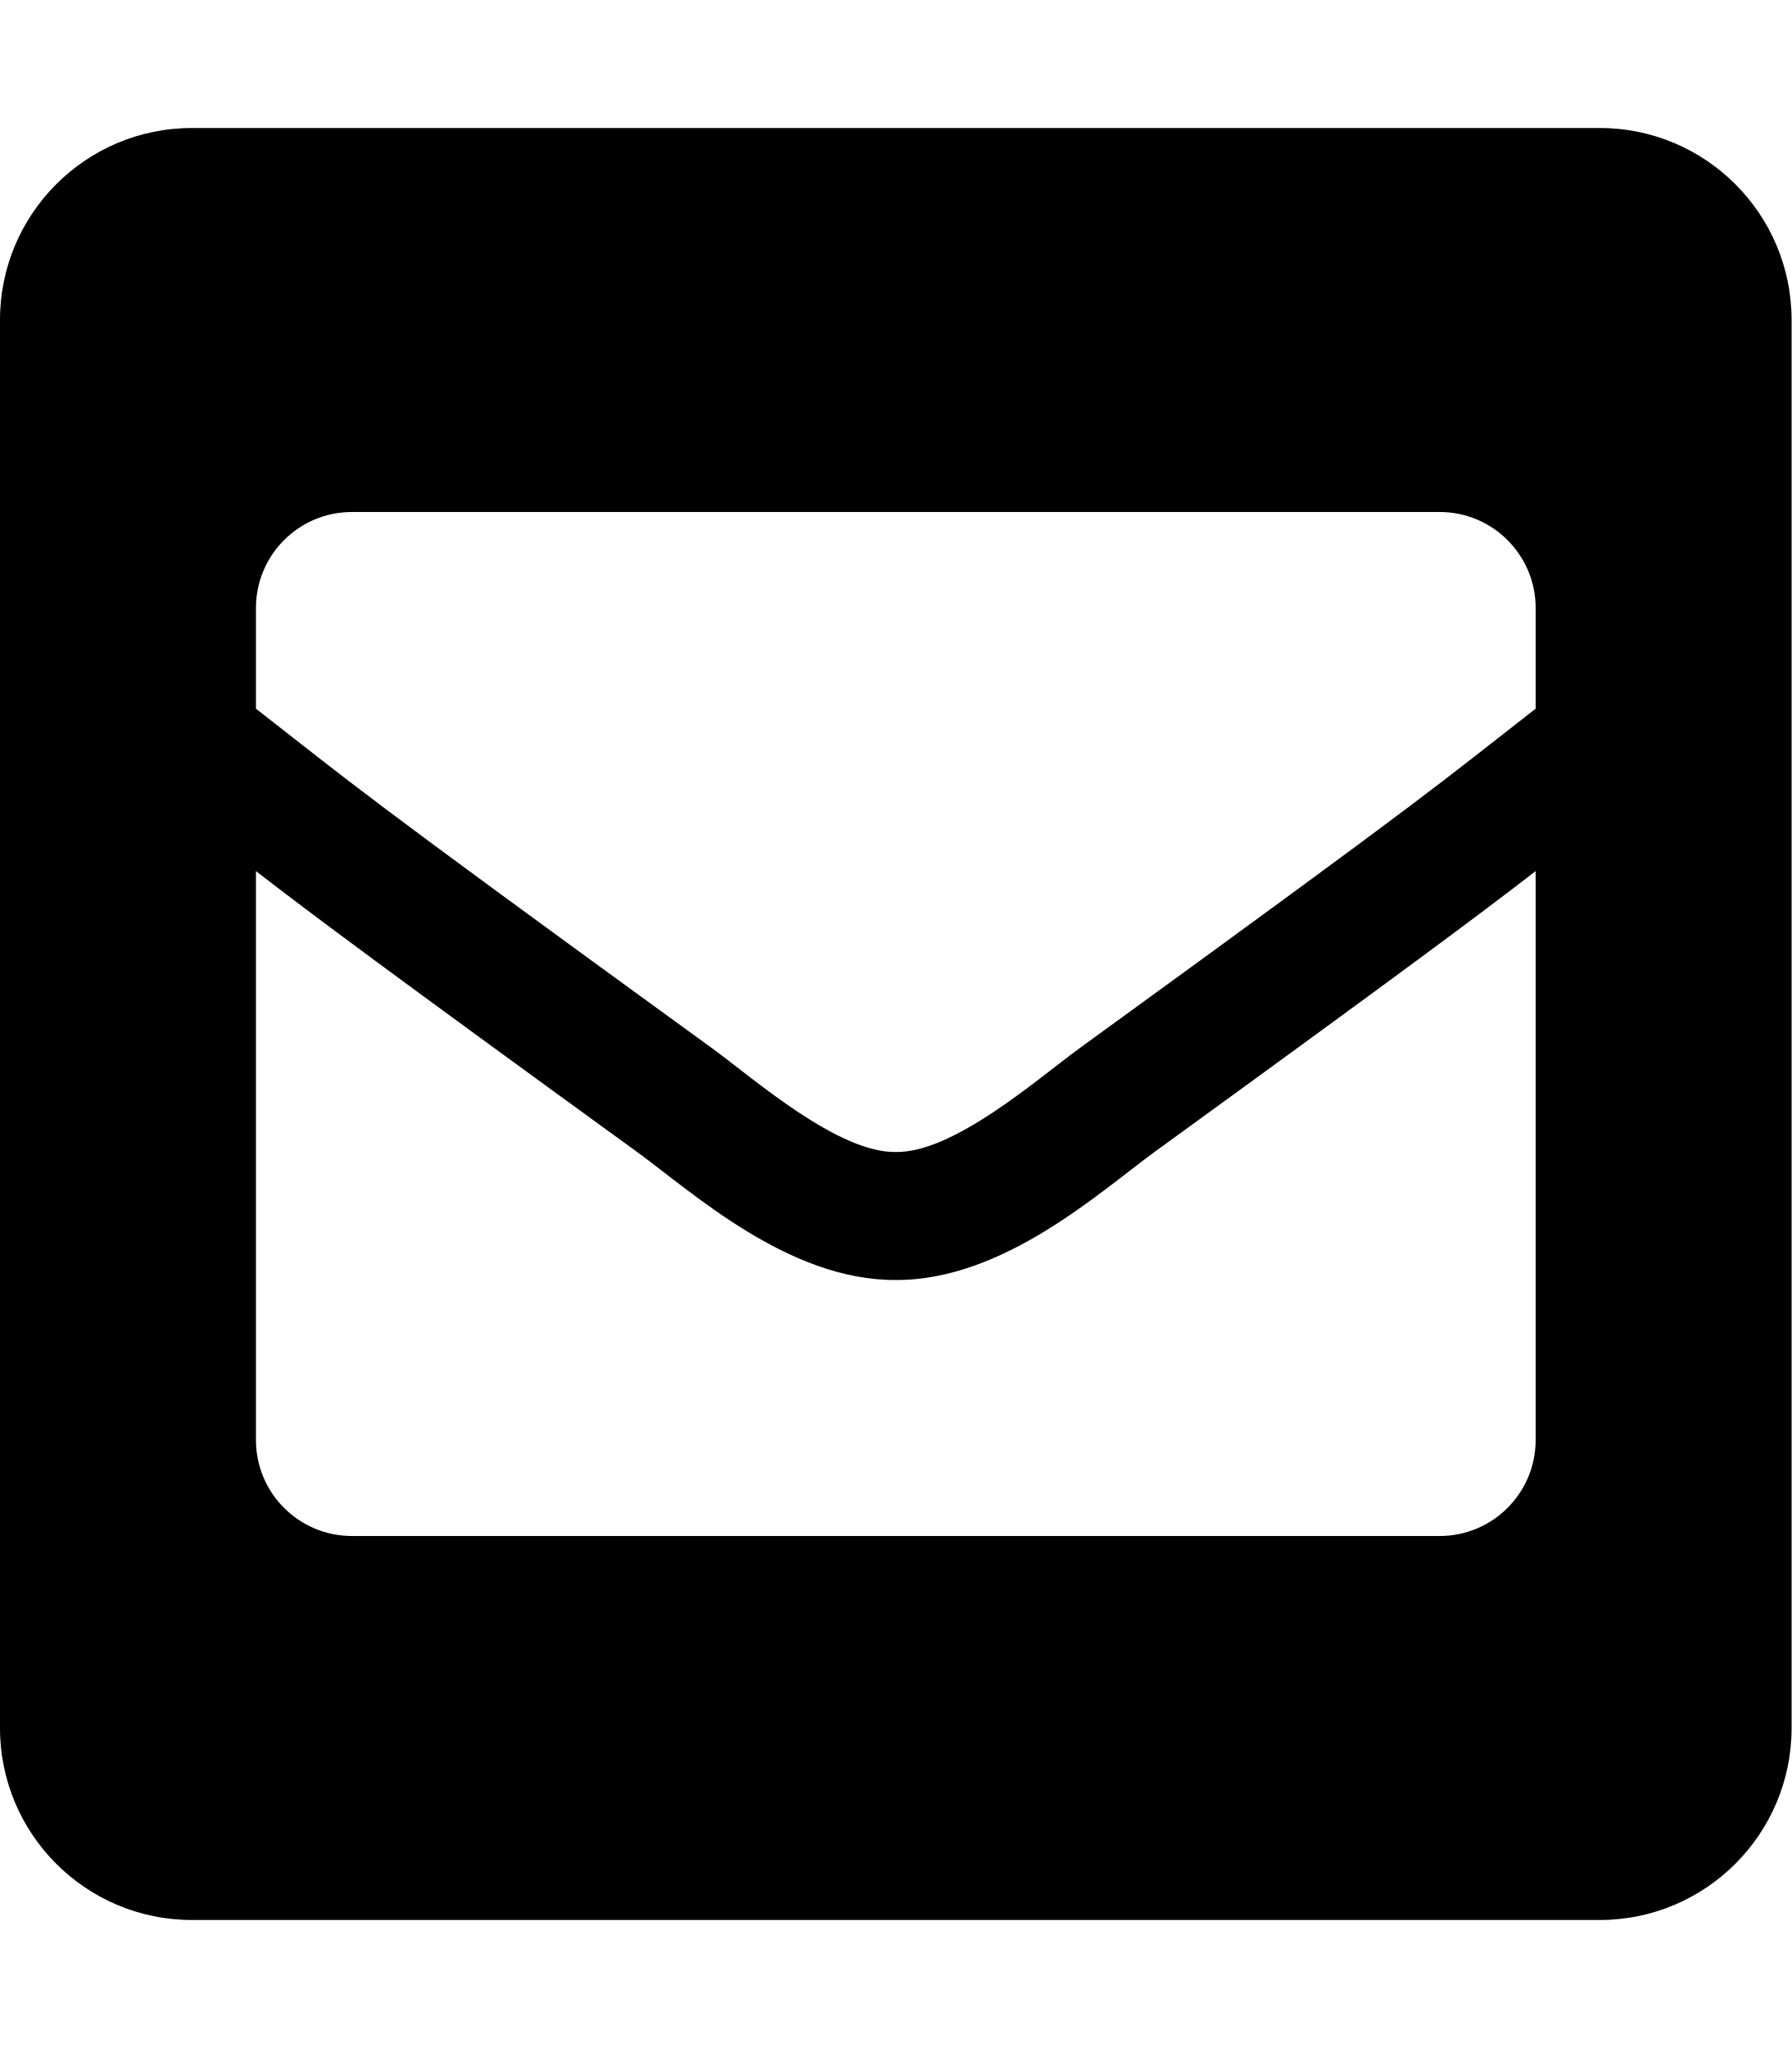
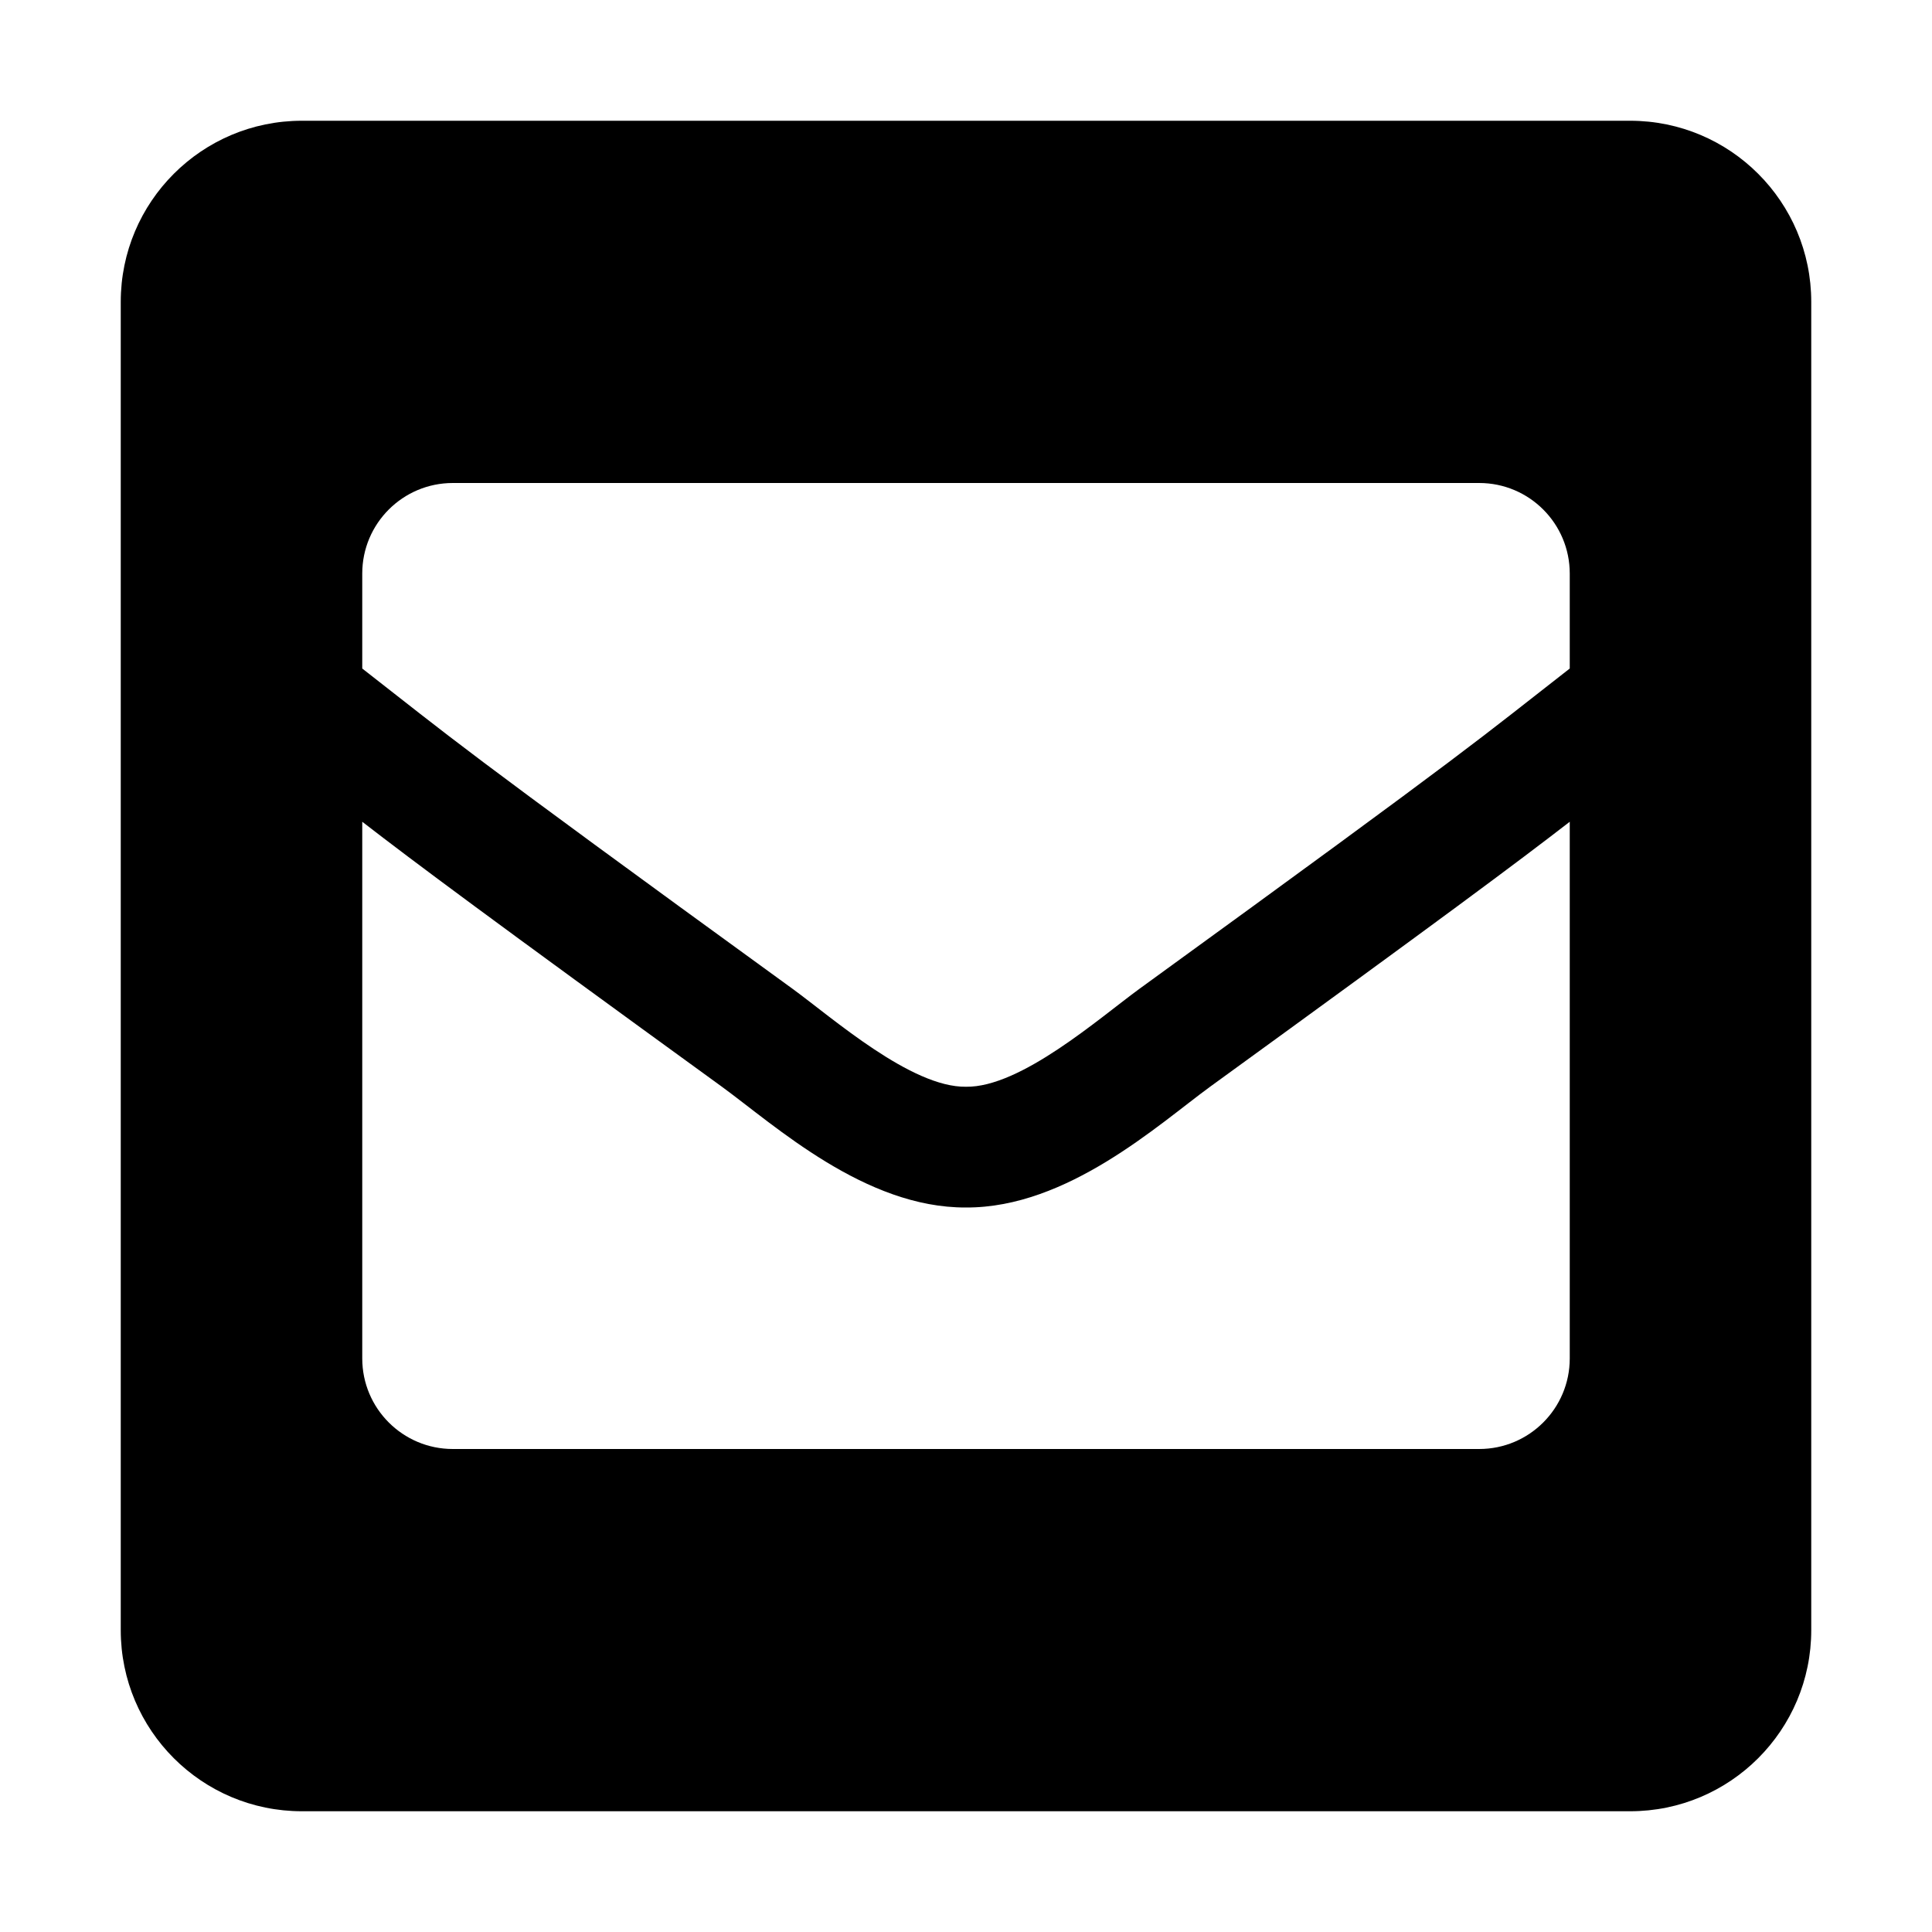
- <svg xmlns="http://www.w3.org/2000/svg" viewBox="0 0 448 512">
+ <svg xmlns="http://www.w3.org/2000/svg" width="128" height="128" viewBox="0 0 448 512">
  <path d="M400 32H48C21.49 32 0 53.49 0 80v352c0 26.51 21.49 48 48 48h352c26.51 0 48-21.49 48-48V80c0-26.51-21.49-48-48-48zM178.117 262.104C87.429 196.287 88.353 196.121 64 177.167V152c0-13.255 10.745-24 24-24h272c13.255 0 24 10.745 24 24v25.167c-24.371 18.969-23.434 19.124-114.117 84.938-10.5 7.655-31.392 26.12-45.883 25.894-14.503.218-35.367-18.227-45.883-25.895zM384 217.775V360c0 13.255-10.745 24-24 24H88c-13.255 0-24-10.745-24-24V217.775c13.958 10.794 33.329 25.236 95.303 70.214 14.162 10.341 37.975 32.145 64.694 32.01 26.887.134 51.037-22.041 64.72-32.025 61.958-44.965 81.325-59.406 95.283-70.199z" />
</svg>
